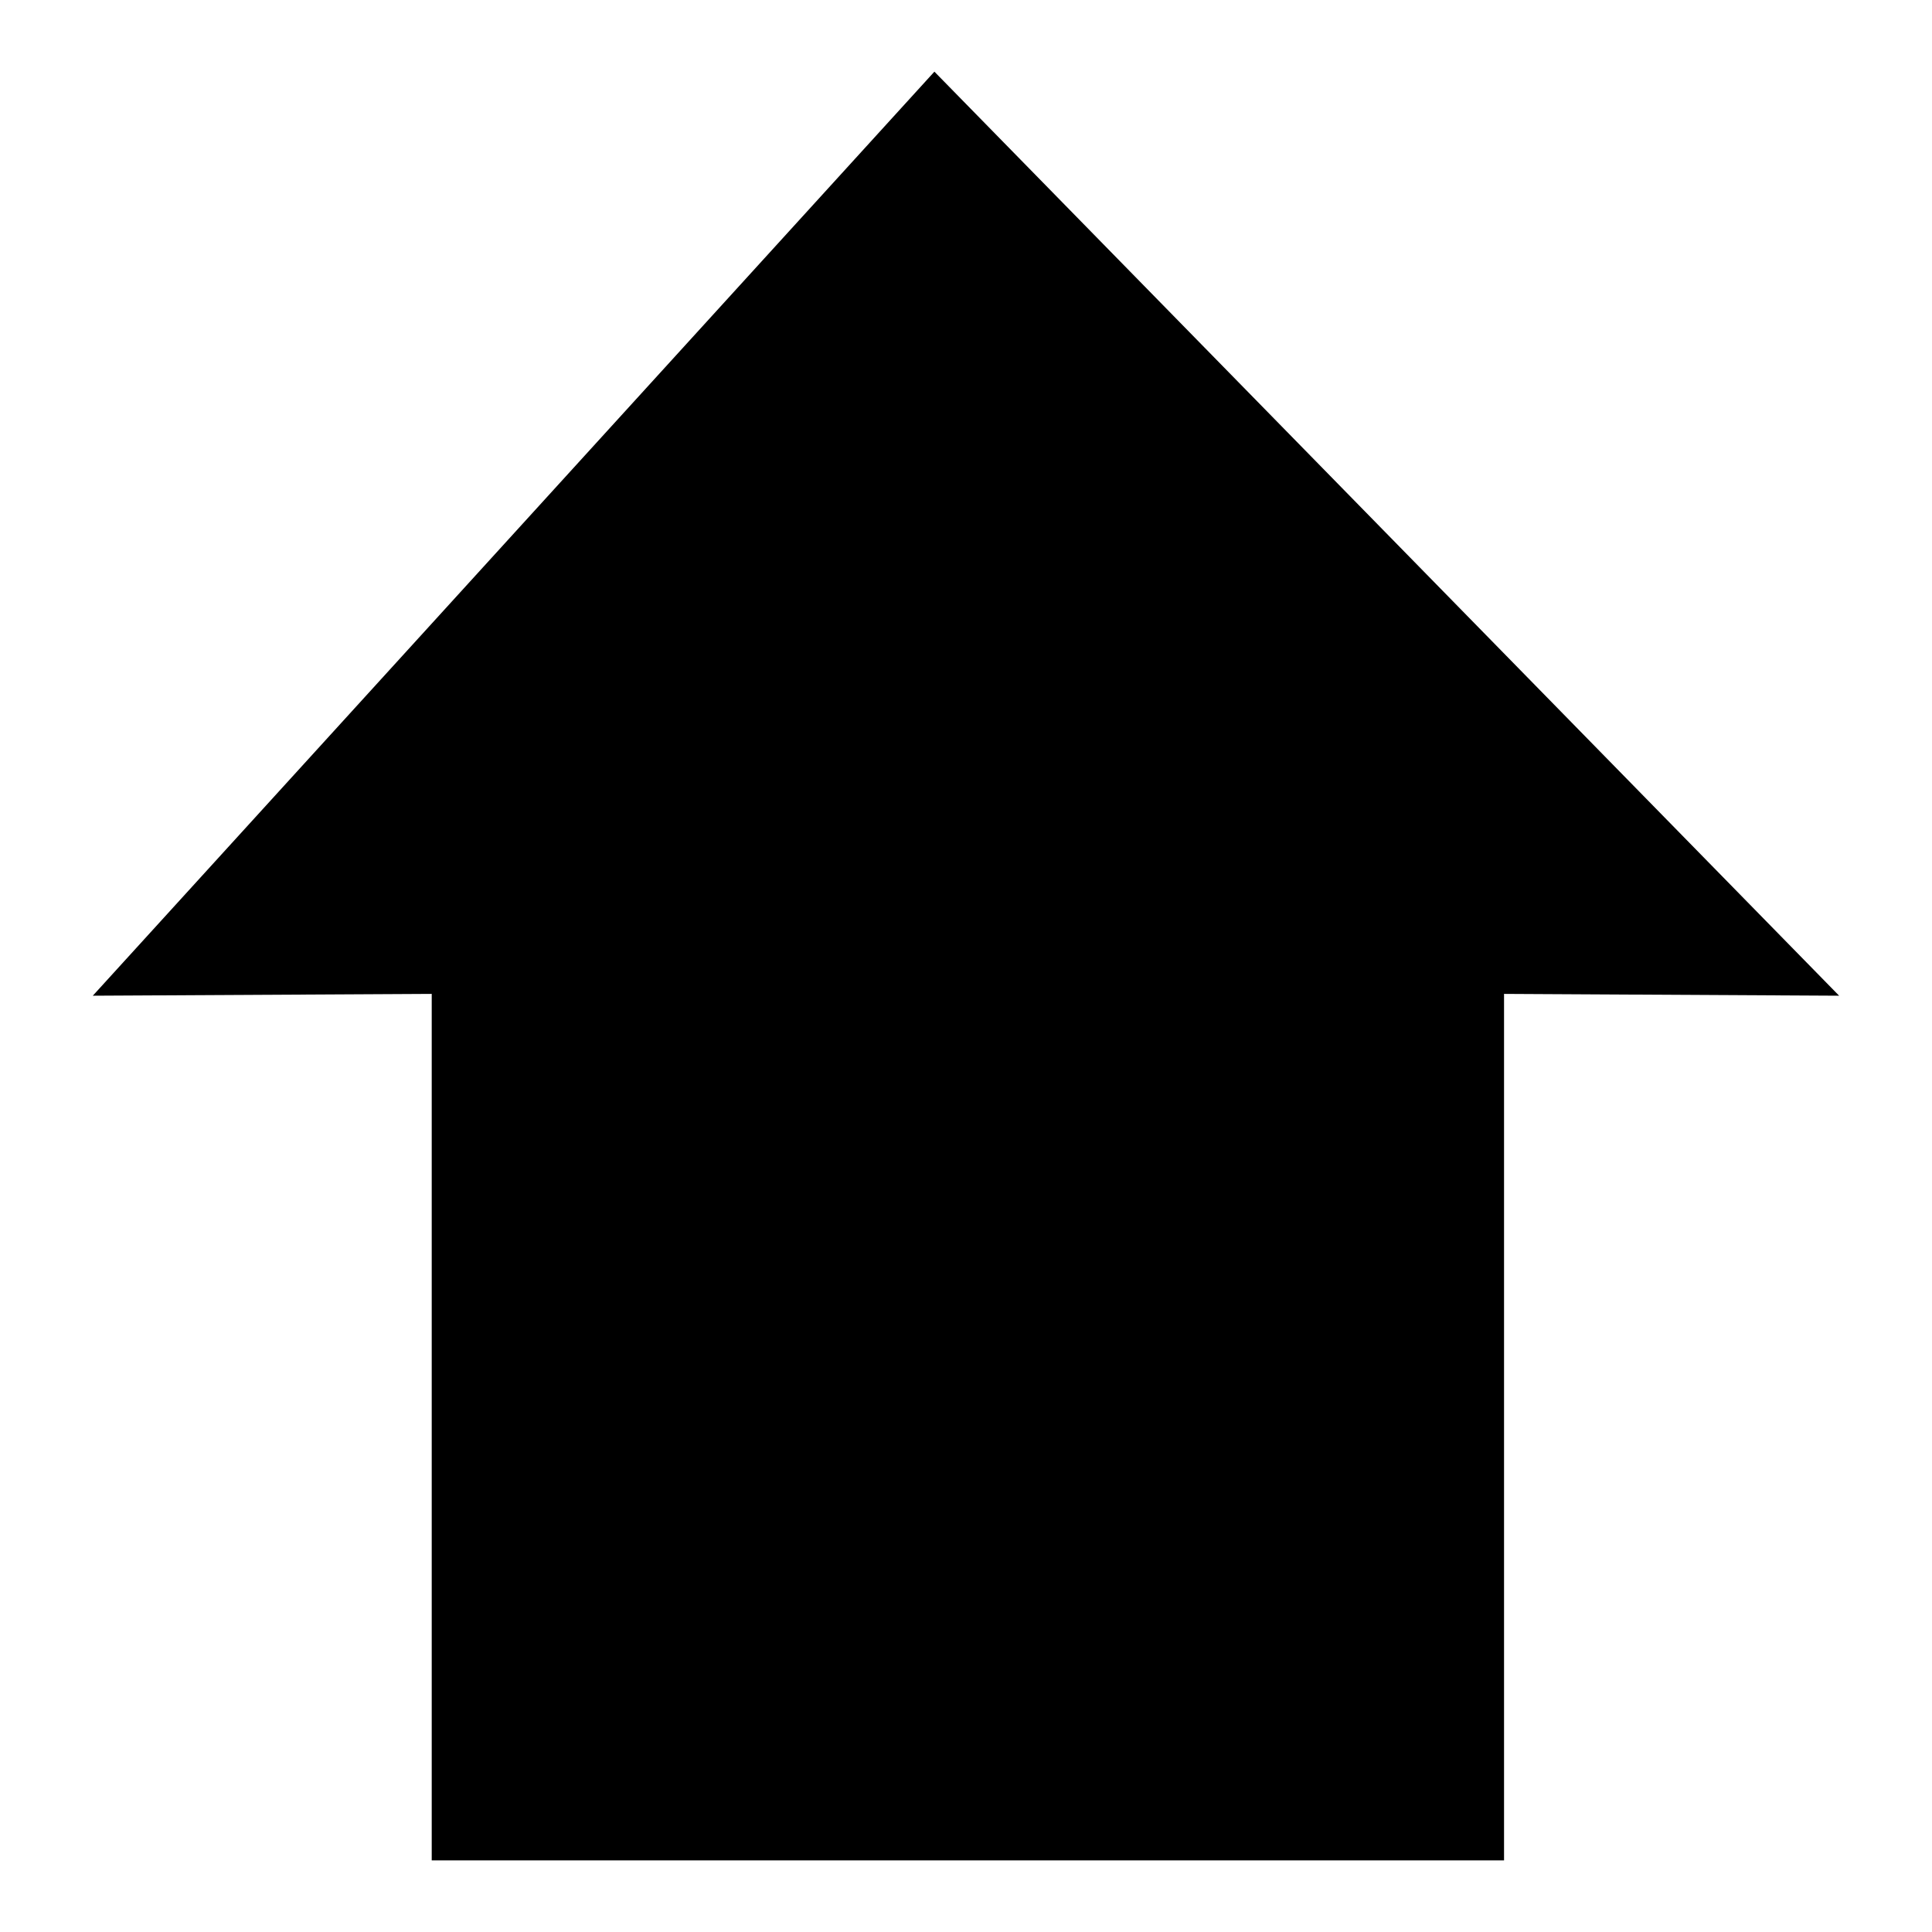
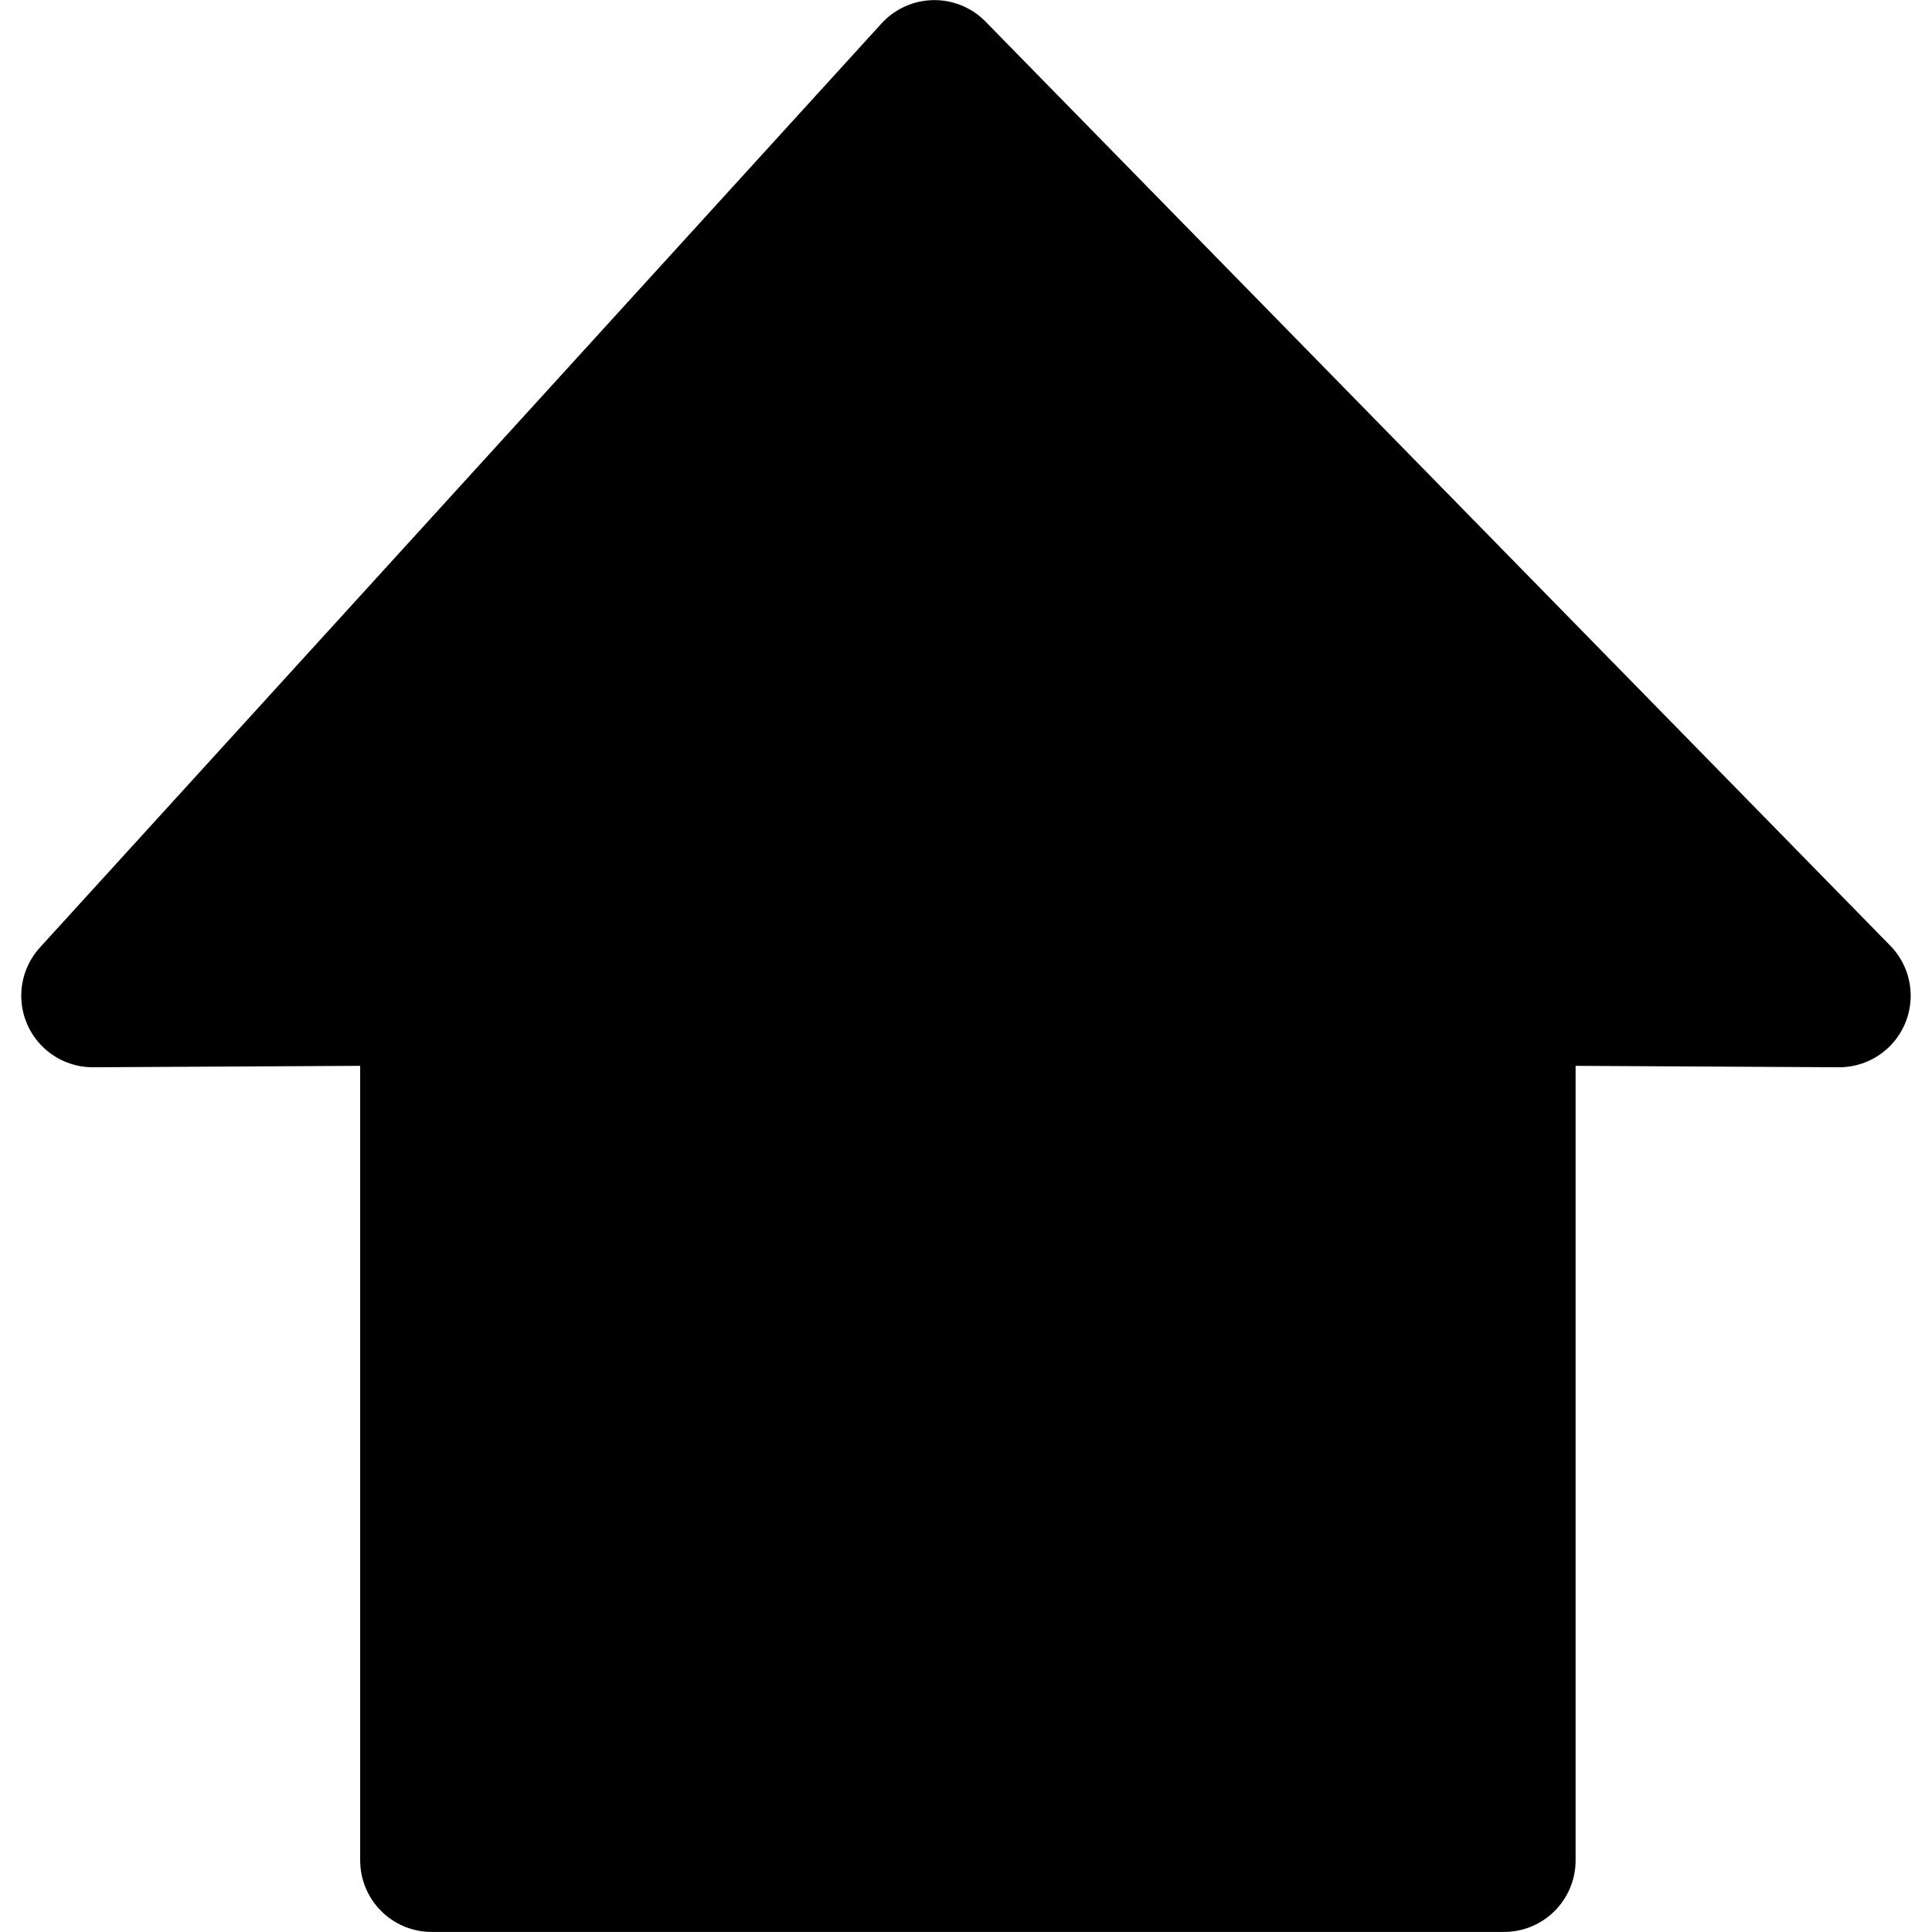
- <svg xmlns="http://www.w3.org/2000/svg" id="HomeSVG" viewBox="0 0 135 135">
-   <path d="M573.041,514.232l-63.218-64.569-58.807,64.569,23.682-.127v60.547h74.929V514.105Z" transform="translate(-444.531 -444.656)" />
+ <svg xmlns="http://www.w3.org/2000/svg" id="Home" viewBox="0 0 135 135">
+   <style>
+       .cls-1 {
+         stroke: #000;
+         stroke-linecap: square;
+         stroke-linejoin: round;
+         stroke-width: 10px;
+         fill-rule: evenodd;
+       }
+     </style>
+   <path class="cls-1" d="M573.041,514.232l-63.218-64.569-58.807,64.569,23.682-.127v60.547h74.929V514.105Z" transform="translate(-444.531 -444.656)" />
</svg>
